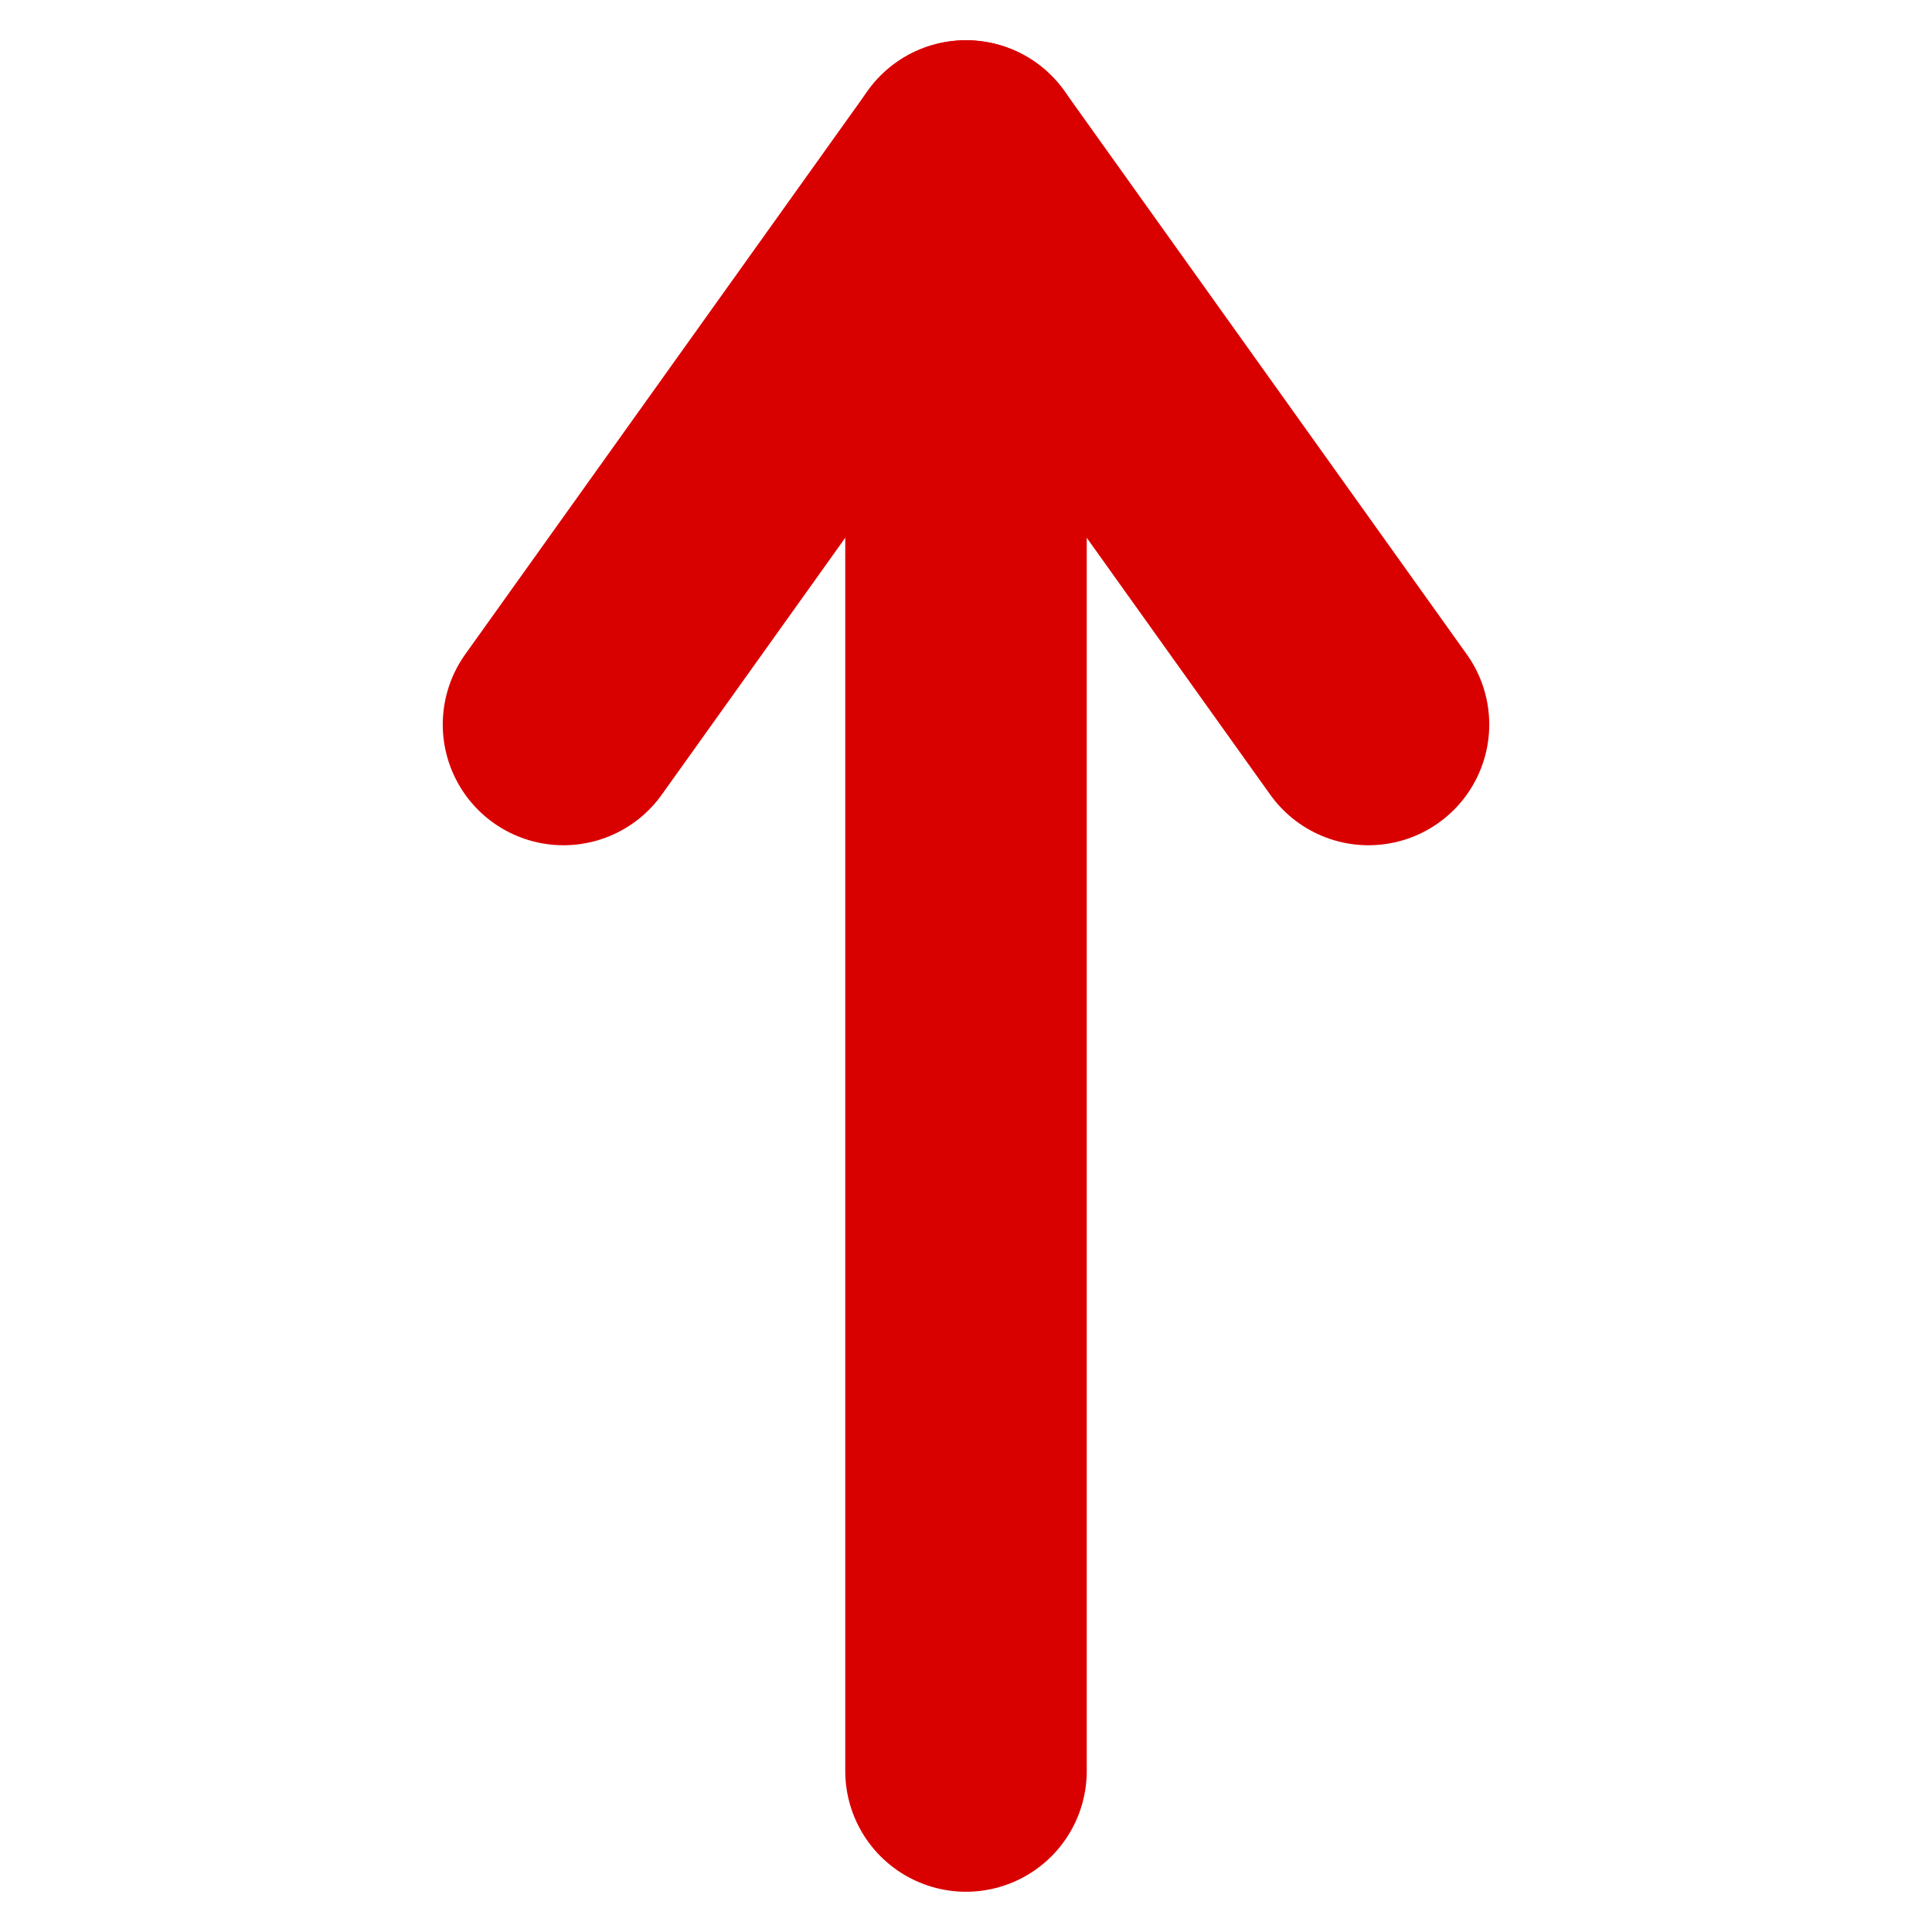
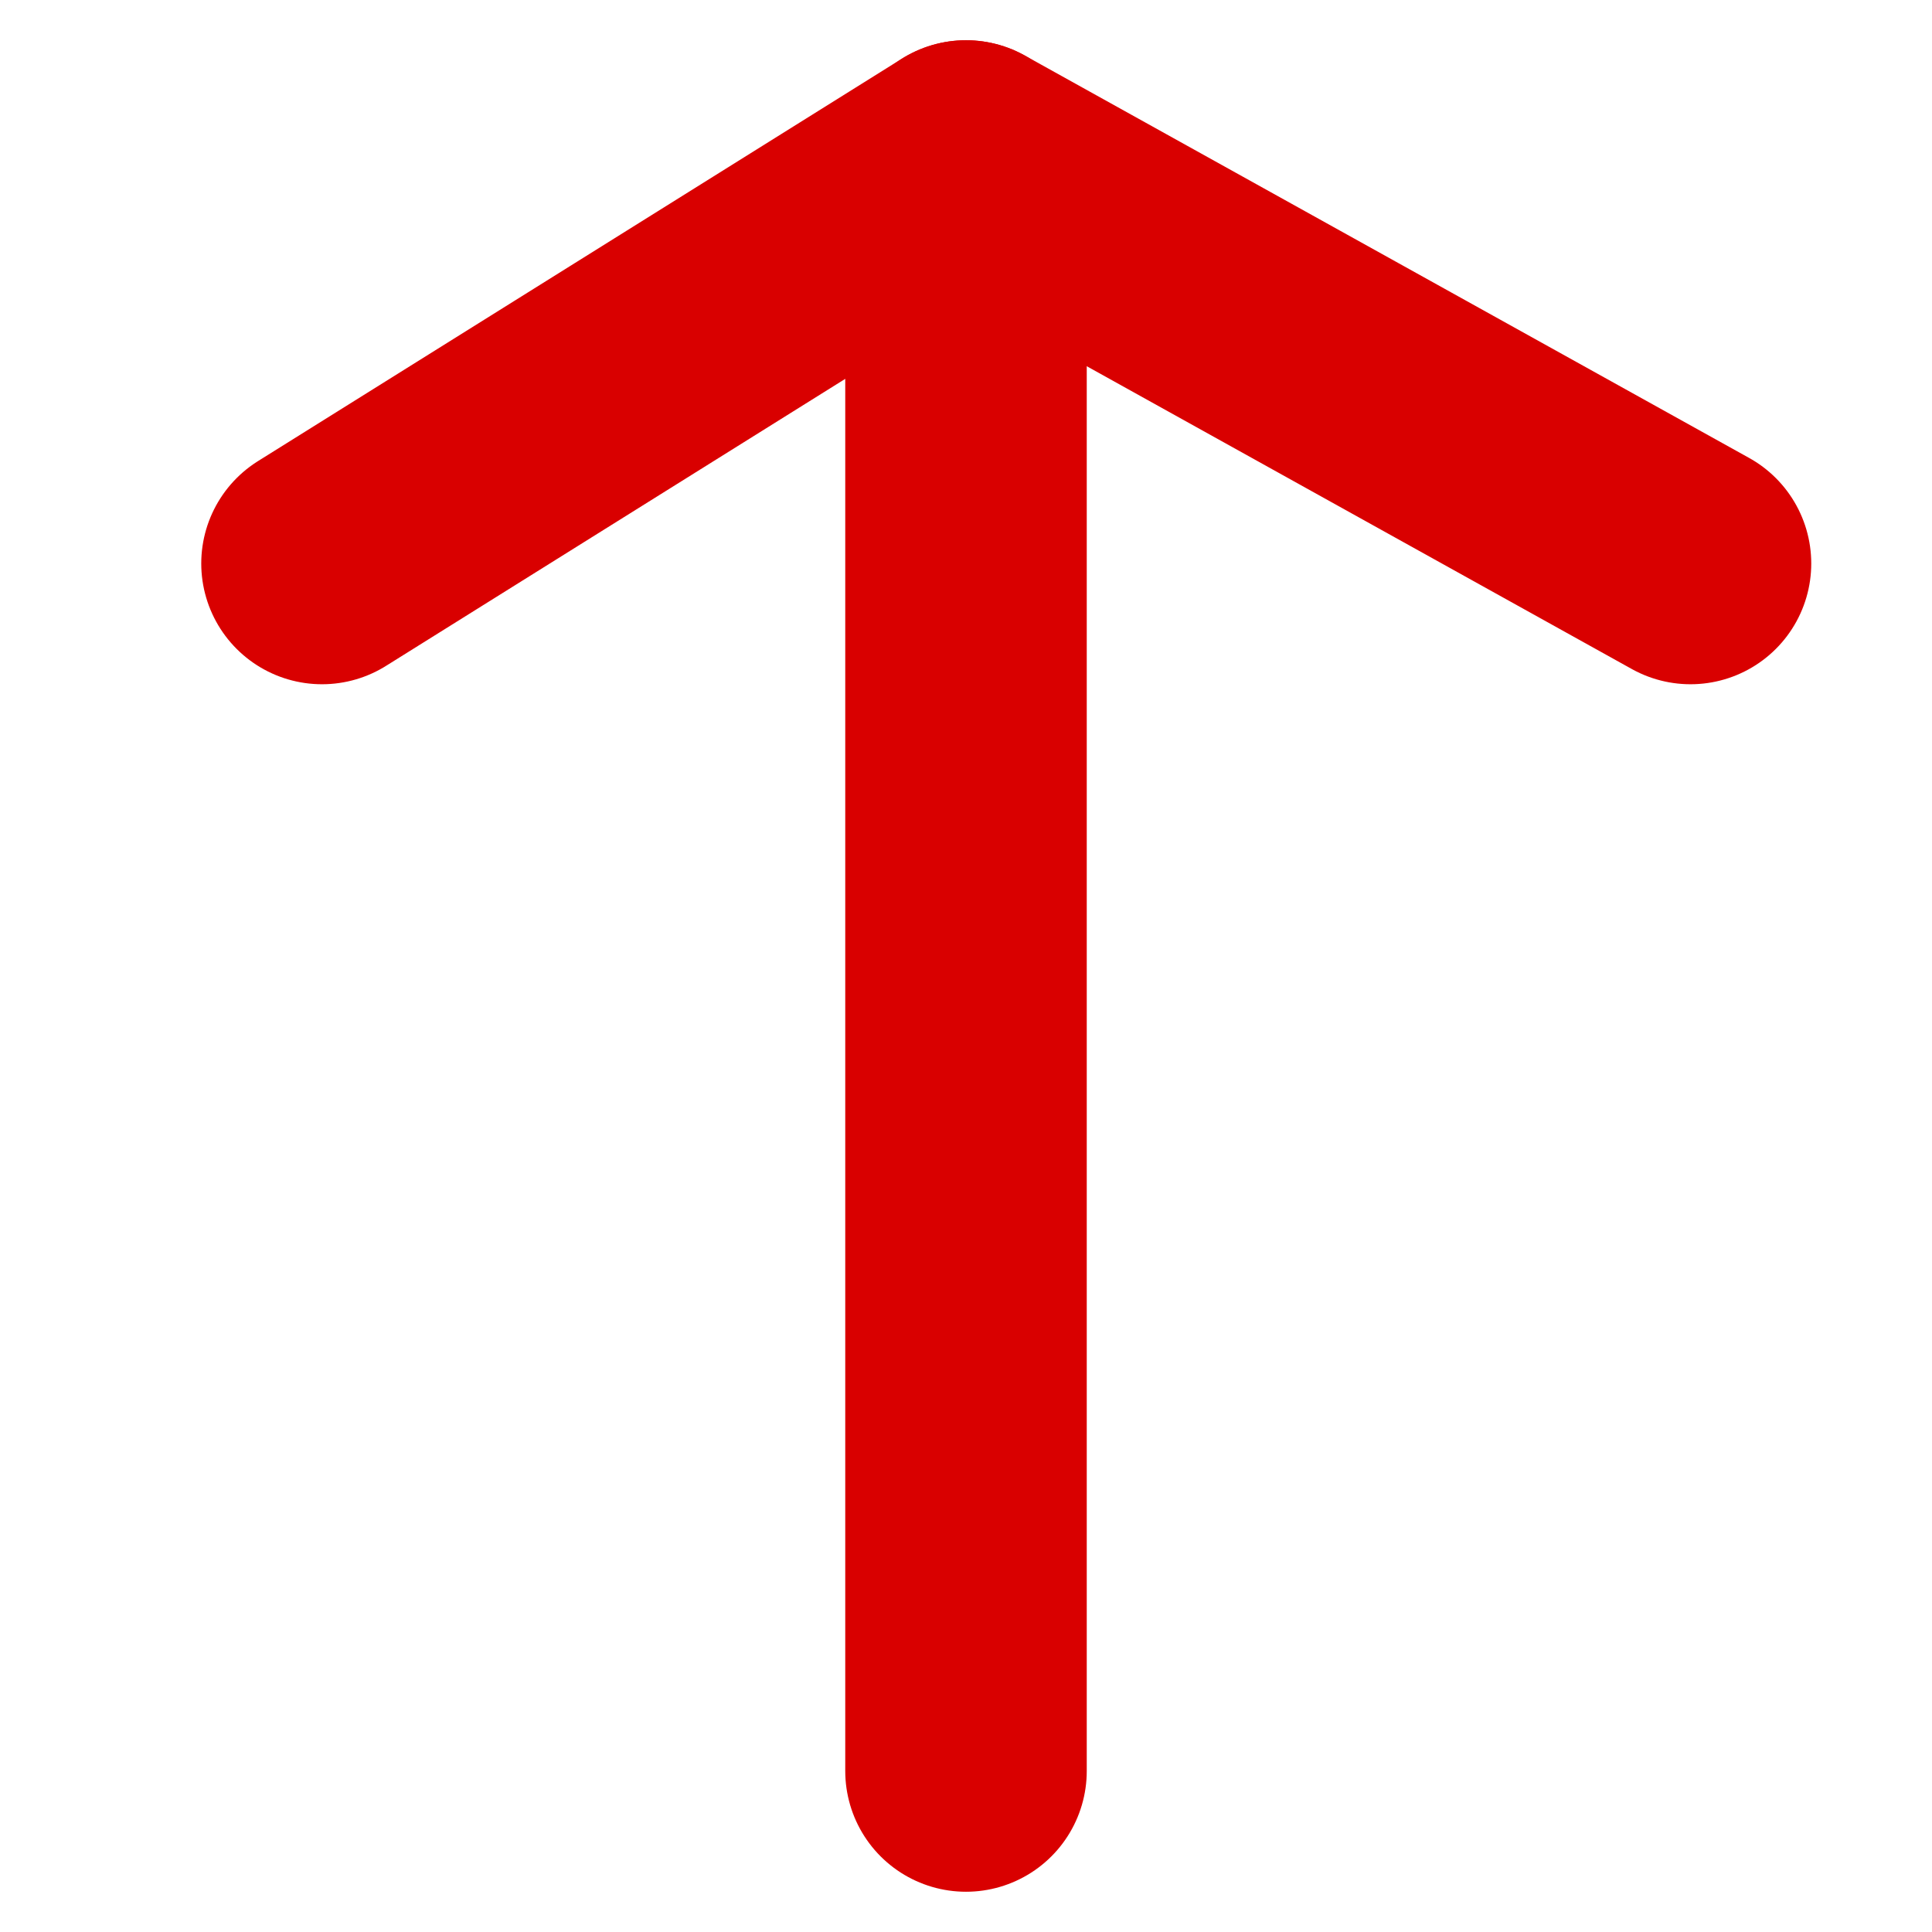
<svg xmlns="http://www.w3.org/2000/svg" width="24" height="24" id="svg2" version="1.1">
  <defs id="defs4" />
  <g id="layer1" transform="translate(0,-1028.362)">
    <path style="fill:none;stroke:#d90000;stroke-width:3;stroke-linecap:round;stroke-linejoin:miter;stroke-miterlimit:4;stroke-opacity:1;stroke-dasharray:none" d="m 12,1050.362 0,-20" id="path2987" />
-     <path style="fill:none;stroke:#d90000;stroke-width:3;stroke-linecap:round;stroke-linejoin:round;stroke-miterlimit:4;stroke-dasharray:none;stroke-opacity:1" d="m 7,1037.362 5,-7 5,7" id="path2989" />
+     <path style="fill:none;stroke:#d90000;stroke-width:3;stroke-linecap:round;stroke-linejoin:round;stroke-miterlimit:4;stroke-opacity:1;stroke-dasharray:none" d="m 4,1035.362 8,-5 9,5" id="path2989" />
  </g>
</svg>
